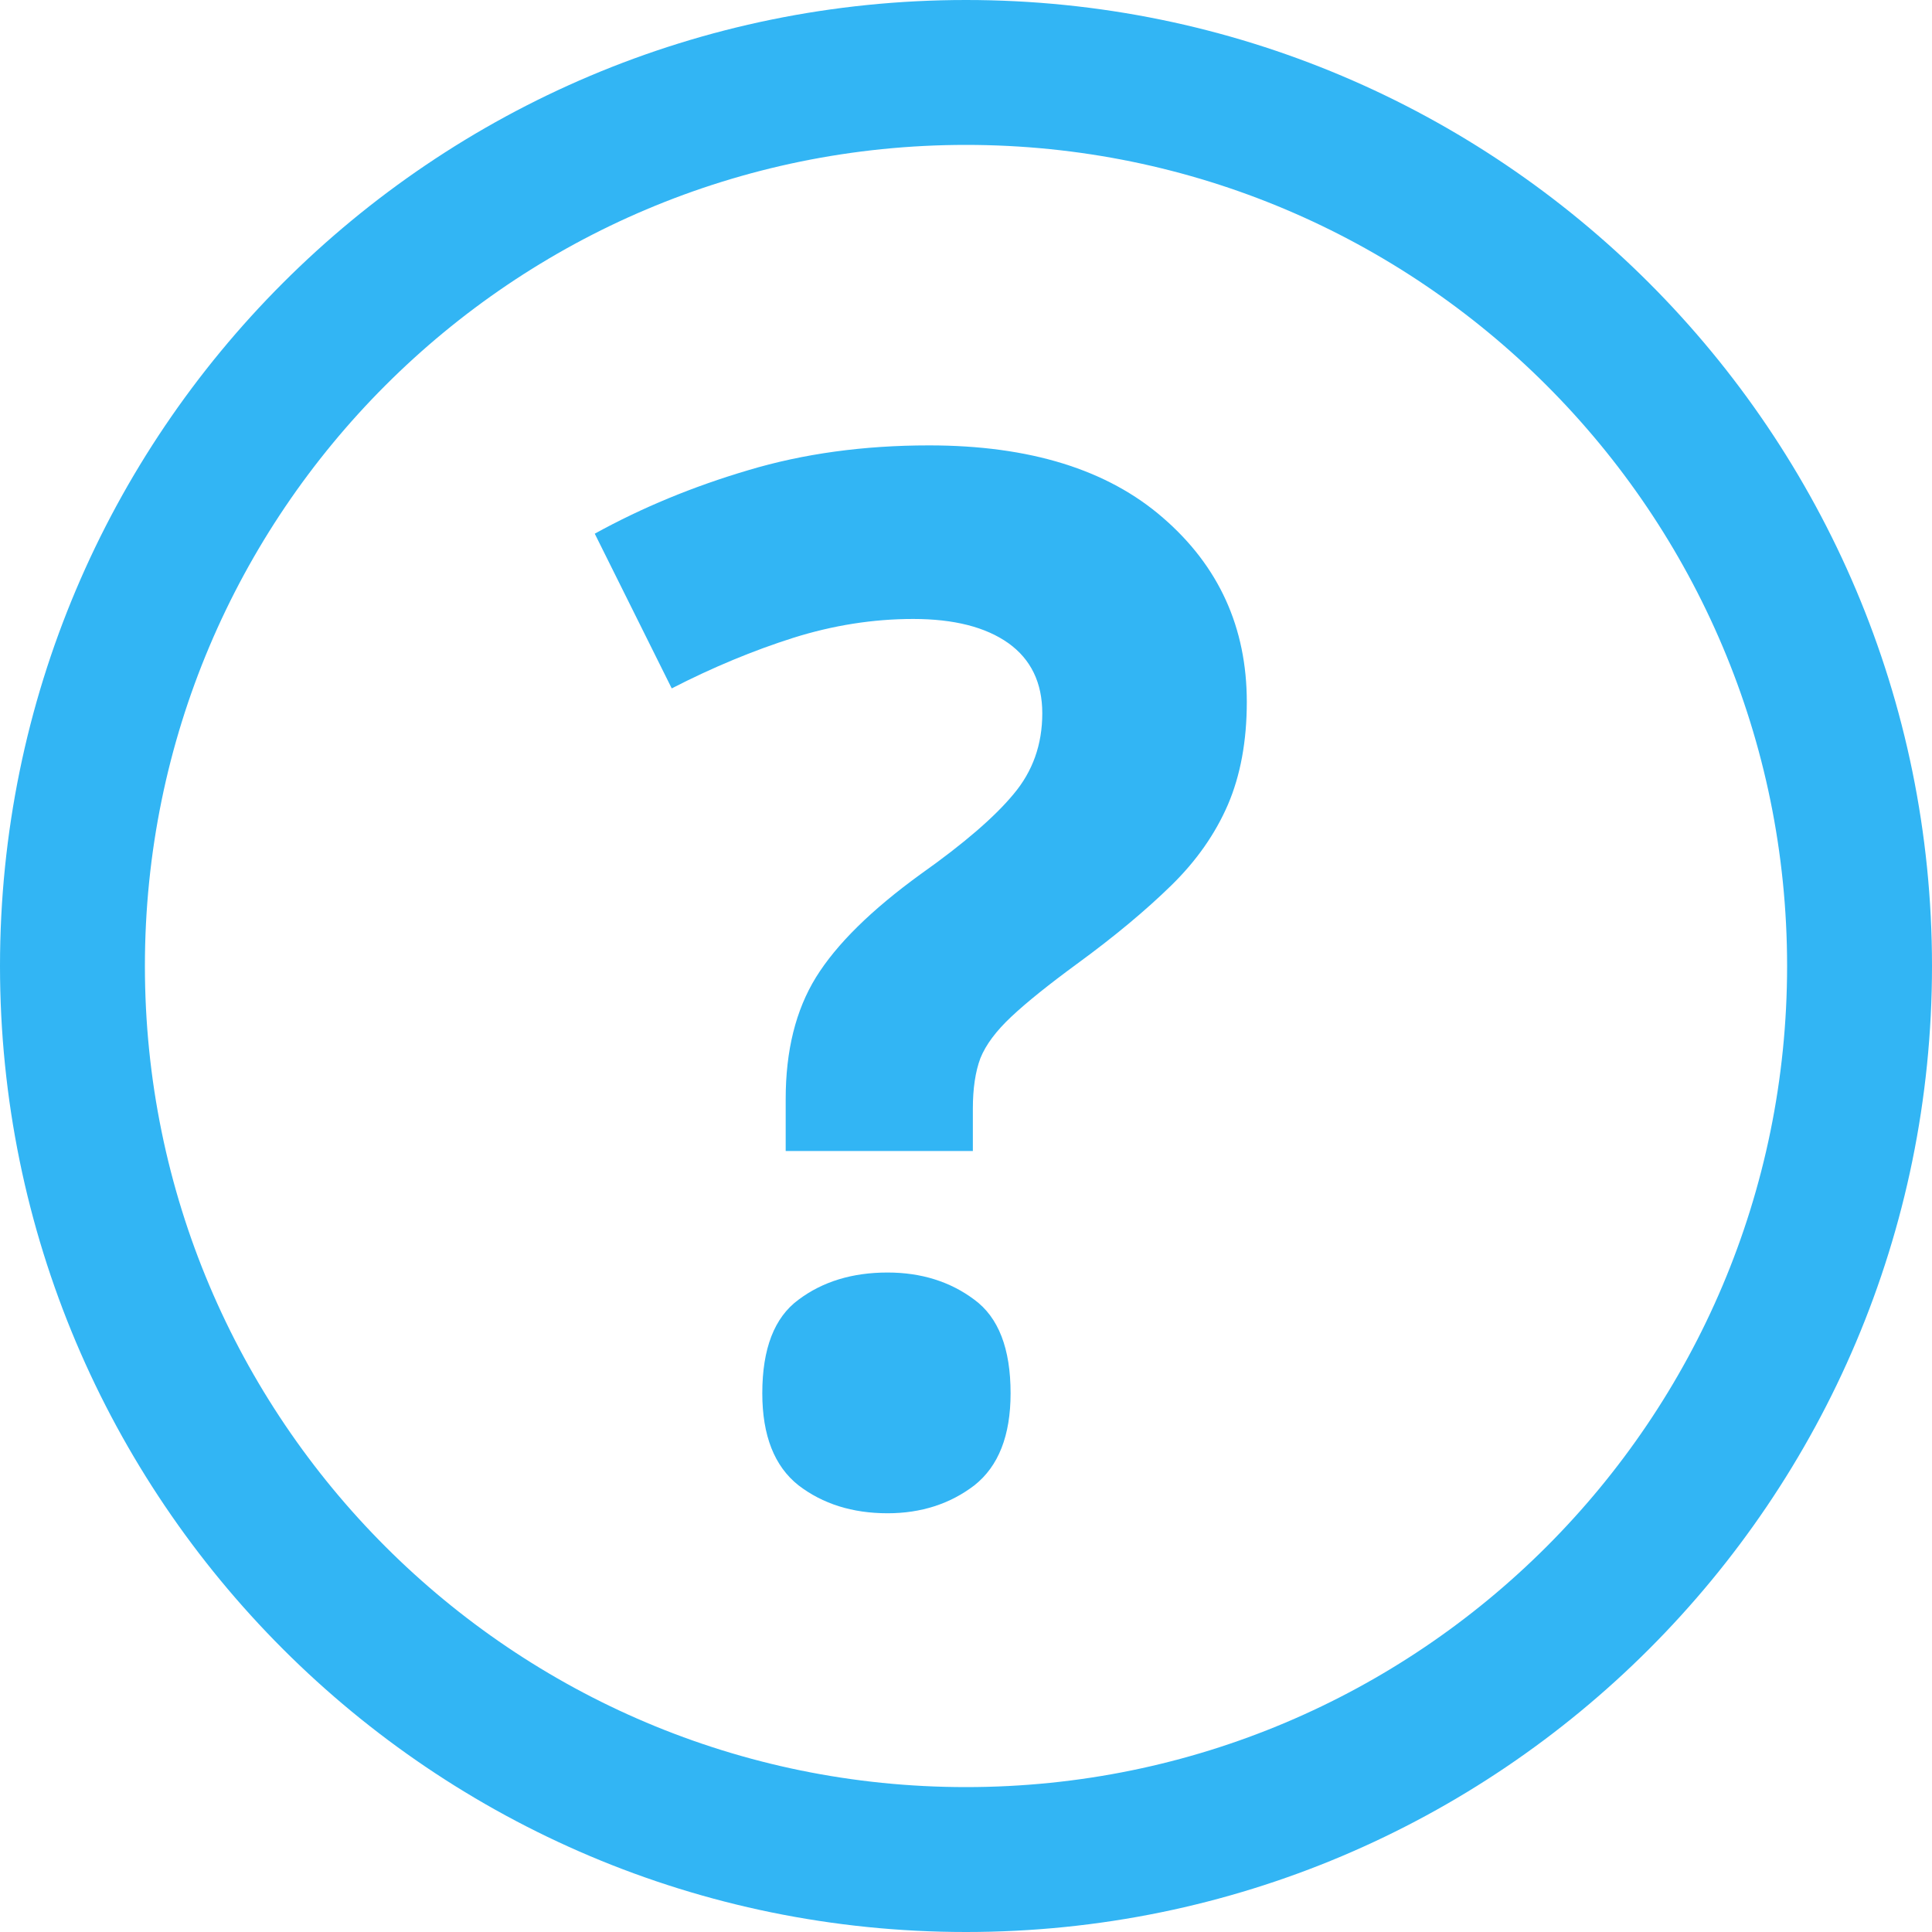
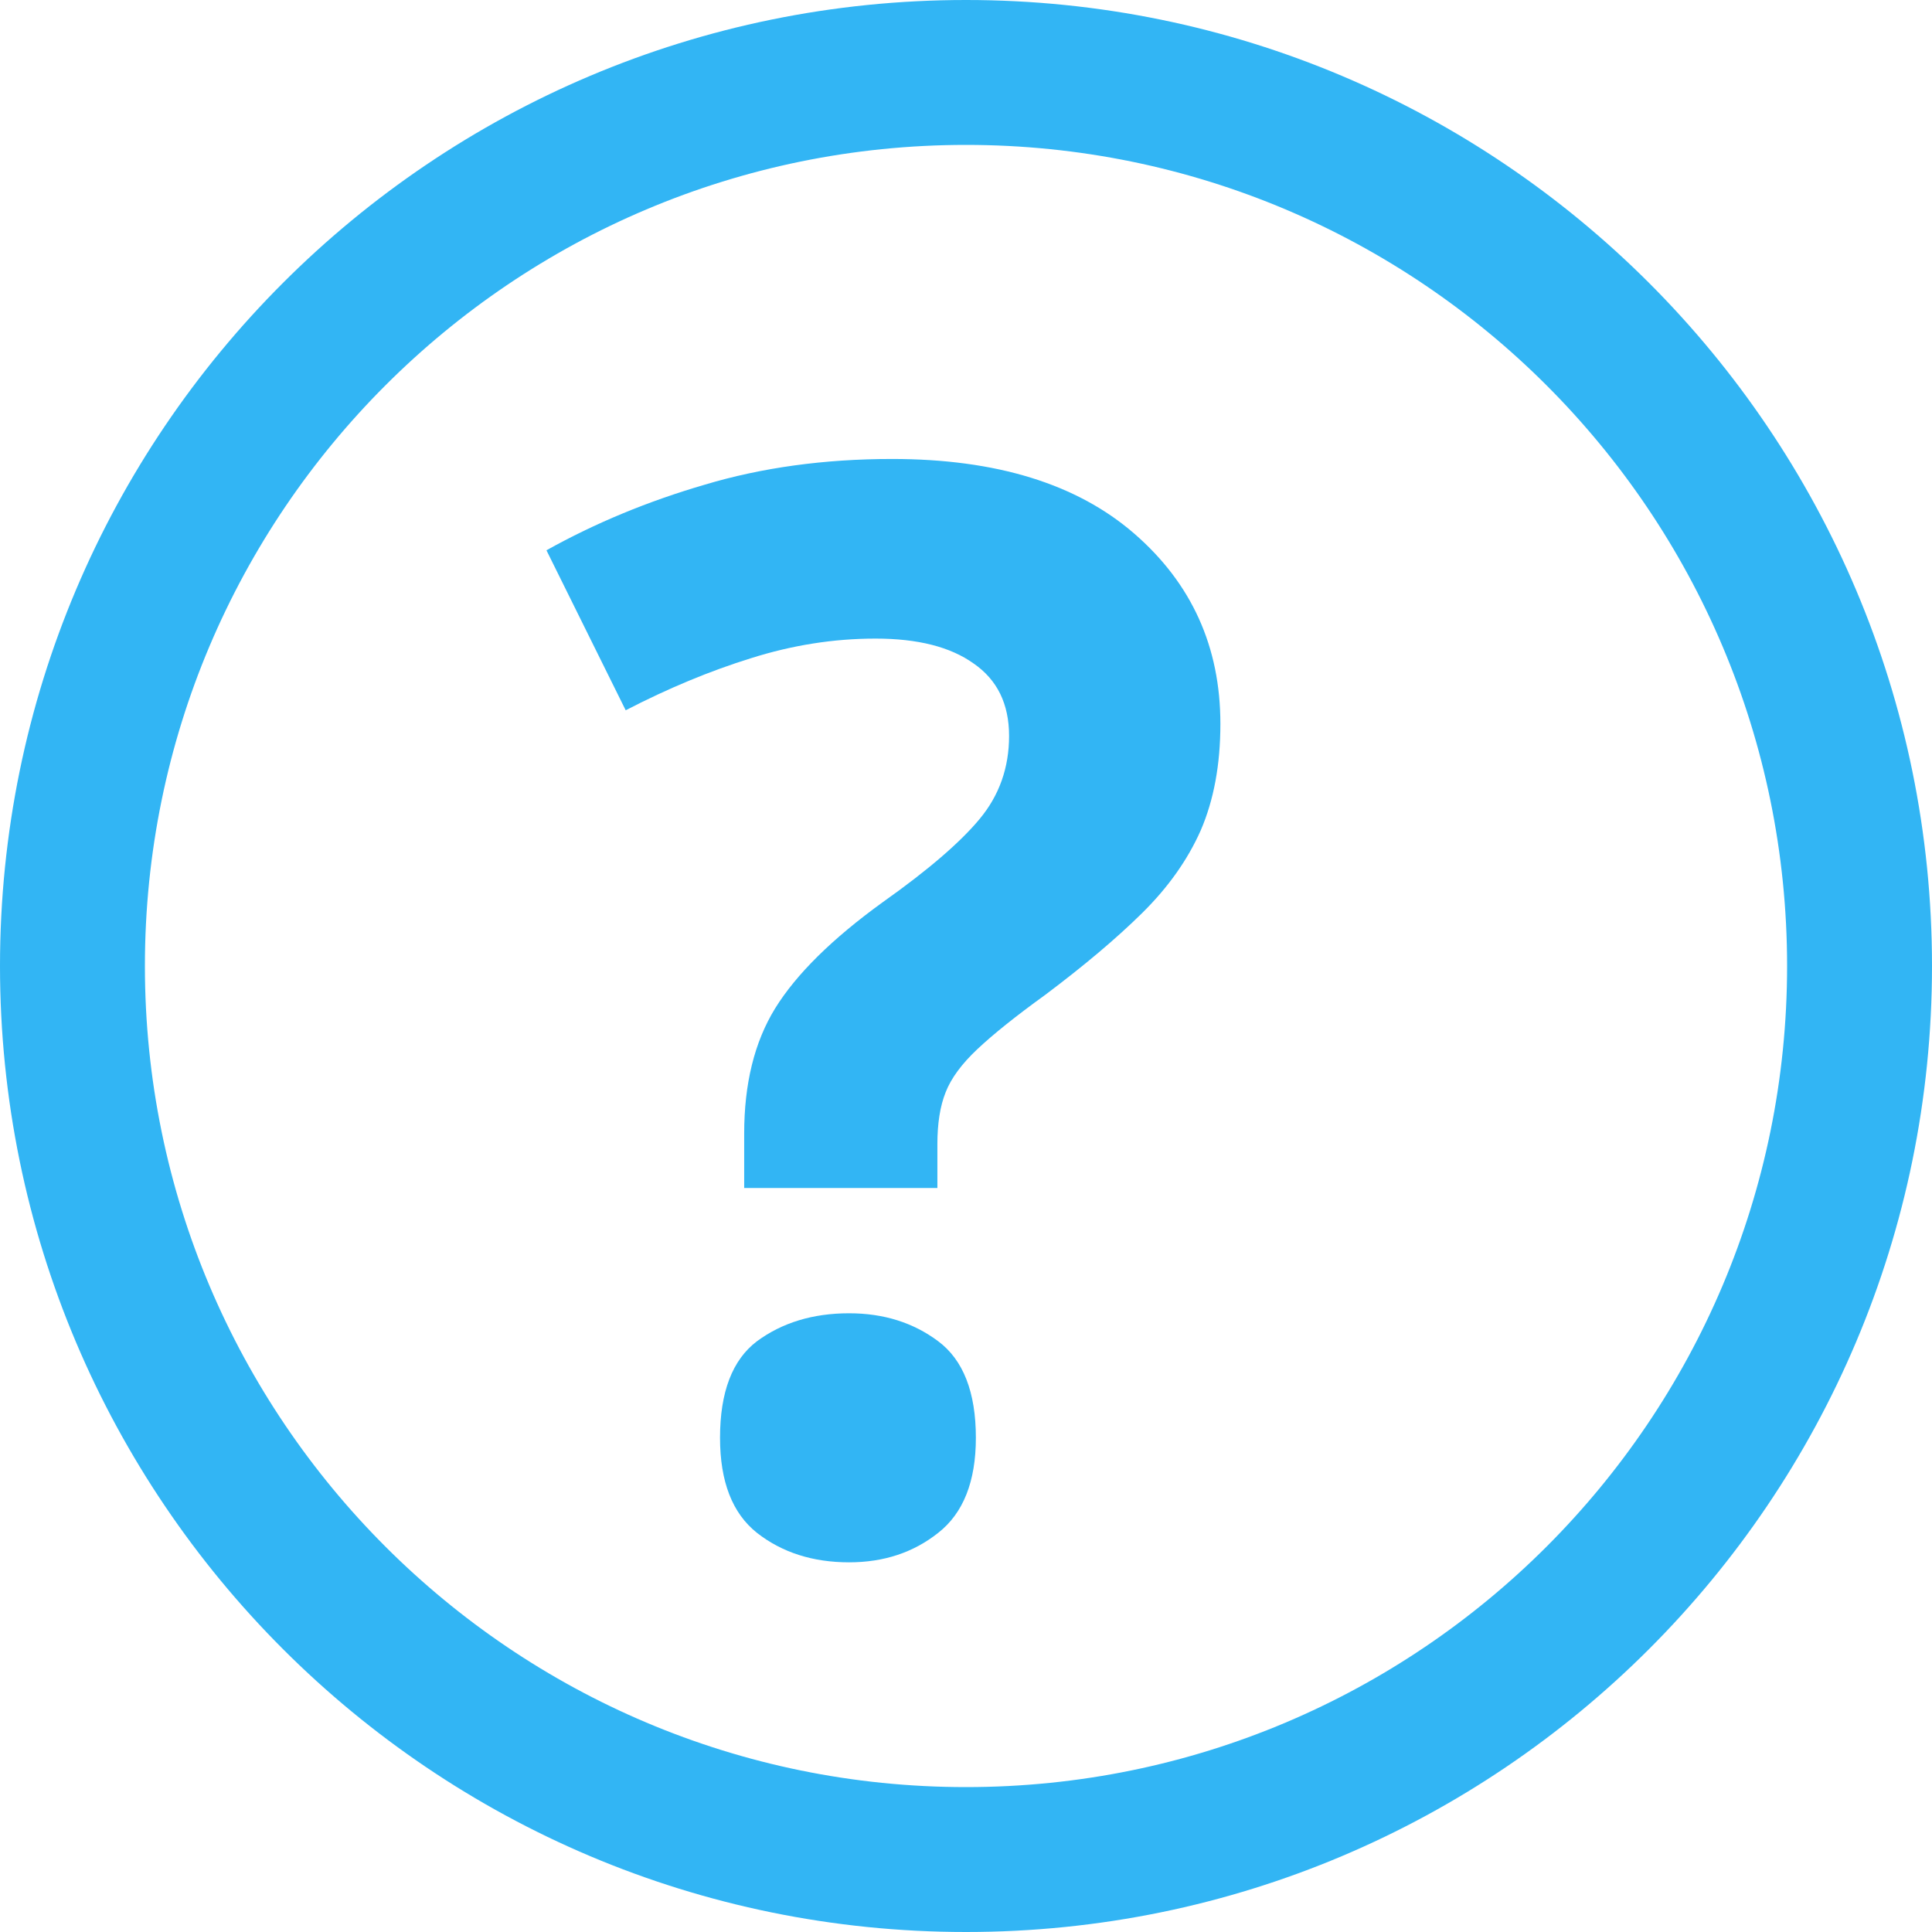
<svg xmlns="http://www.w3.org/2000/svg" id="Layer_1" data-name="Layer 1" viewBox="0 0 40 40">
  <defs>
-     <style>.cls-1,.cls-2{fill:#32b5f4;}.cls-2{font-size:30px;font-family:Avenir Next;font-weight:700;}</style>
+     <style>.cls-1,.cls-2{fill:#32b5f4;}.cls-2{font-size:31px;font-family:AvenirNext-DemiBold, Avenir Next;font-weight:700;}</style>
  </defs>
-   <path class="cls-1" d="M20,3A17,17,0,1,1,3,20,17,17,0,0,1,20,3m0-3A20,20,0,1,0,40,20,20,20,0,0,0,20,0h0Z" />
-   <text class="cls-2" transform="translate(12.22 30.94)">?</text>
+   <path class="cls-1" d="M20,3A17,17,0,1,1,3,20,17,17,0,0,1,20,3m0-3A20,20,0,1,0,40,20,20,20,0,0,0,20,0Z" />
+   <text class="cls-2" transform="translate(11.22 31.94)">?</text>
</svg>
